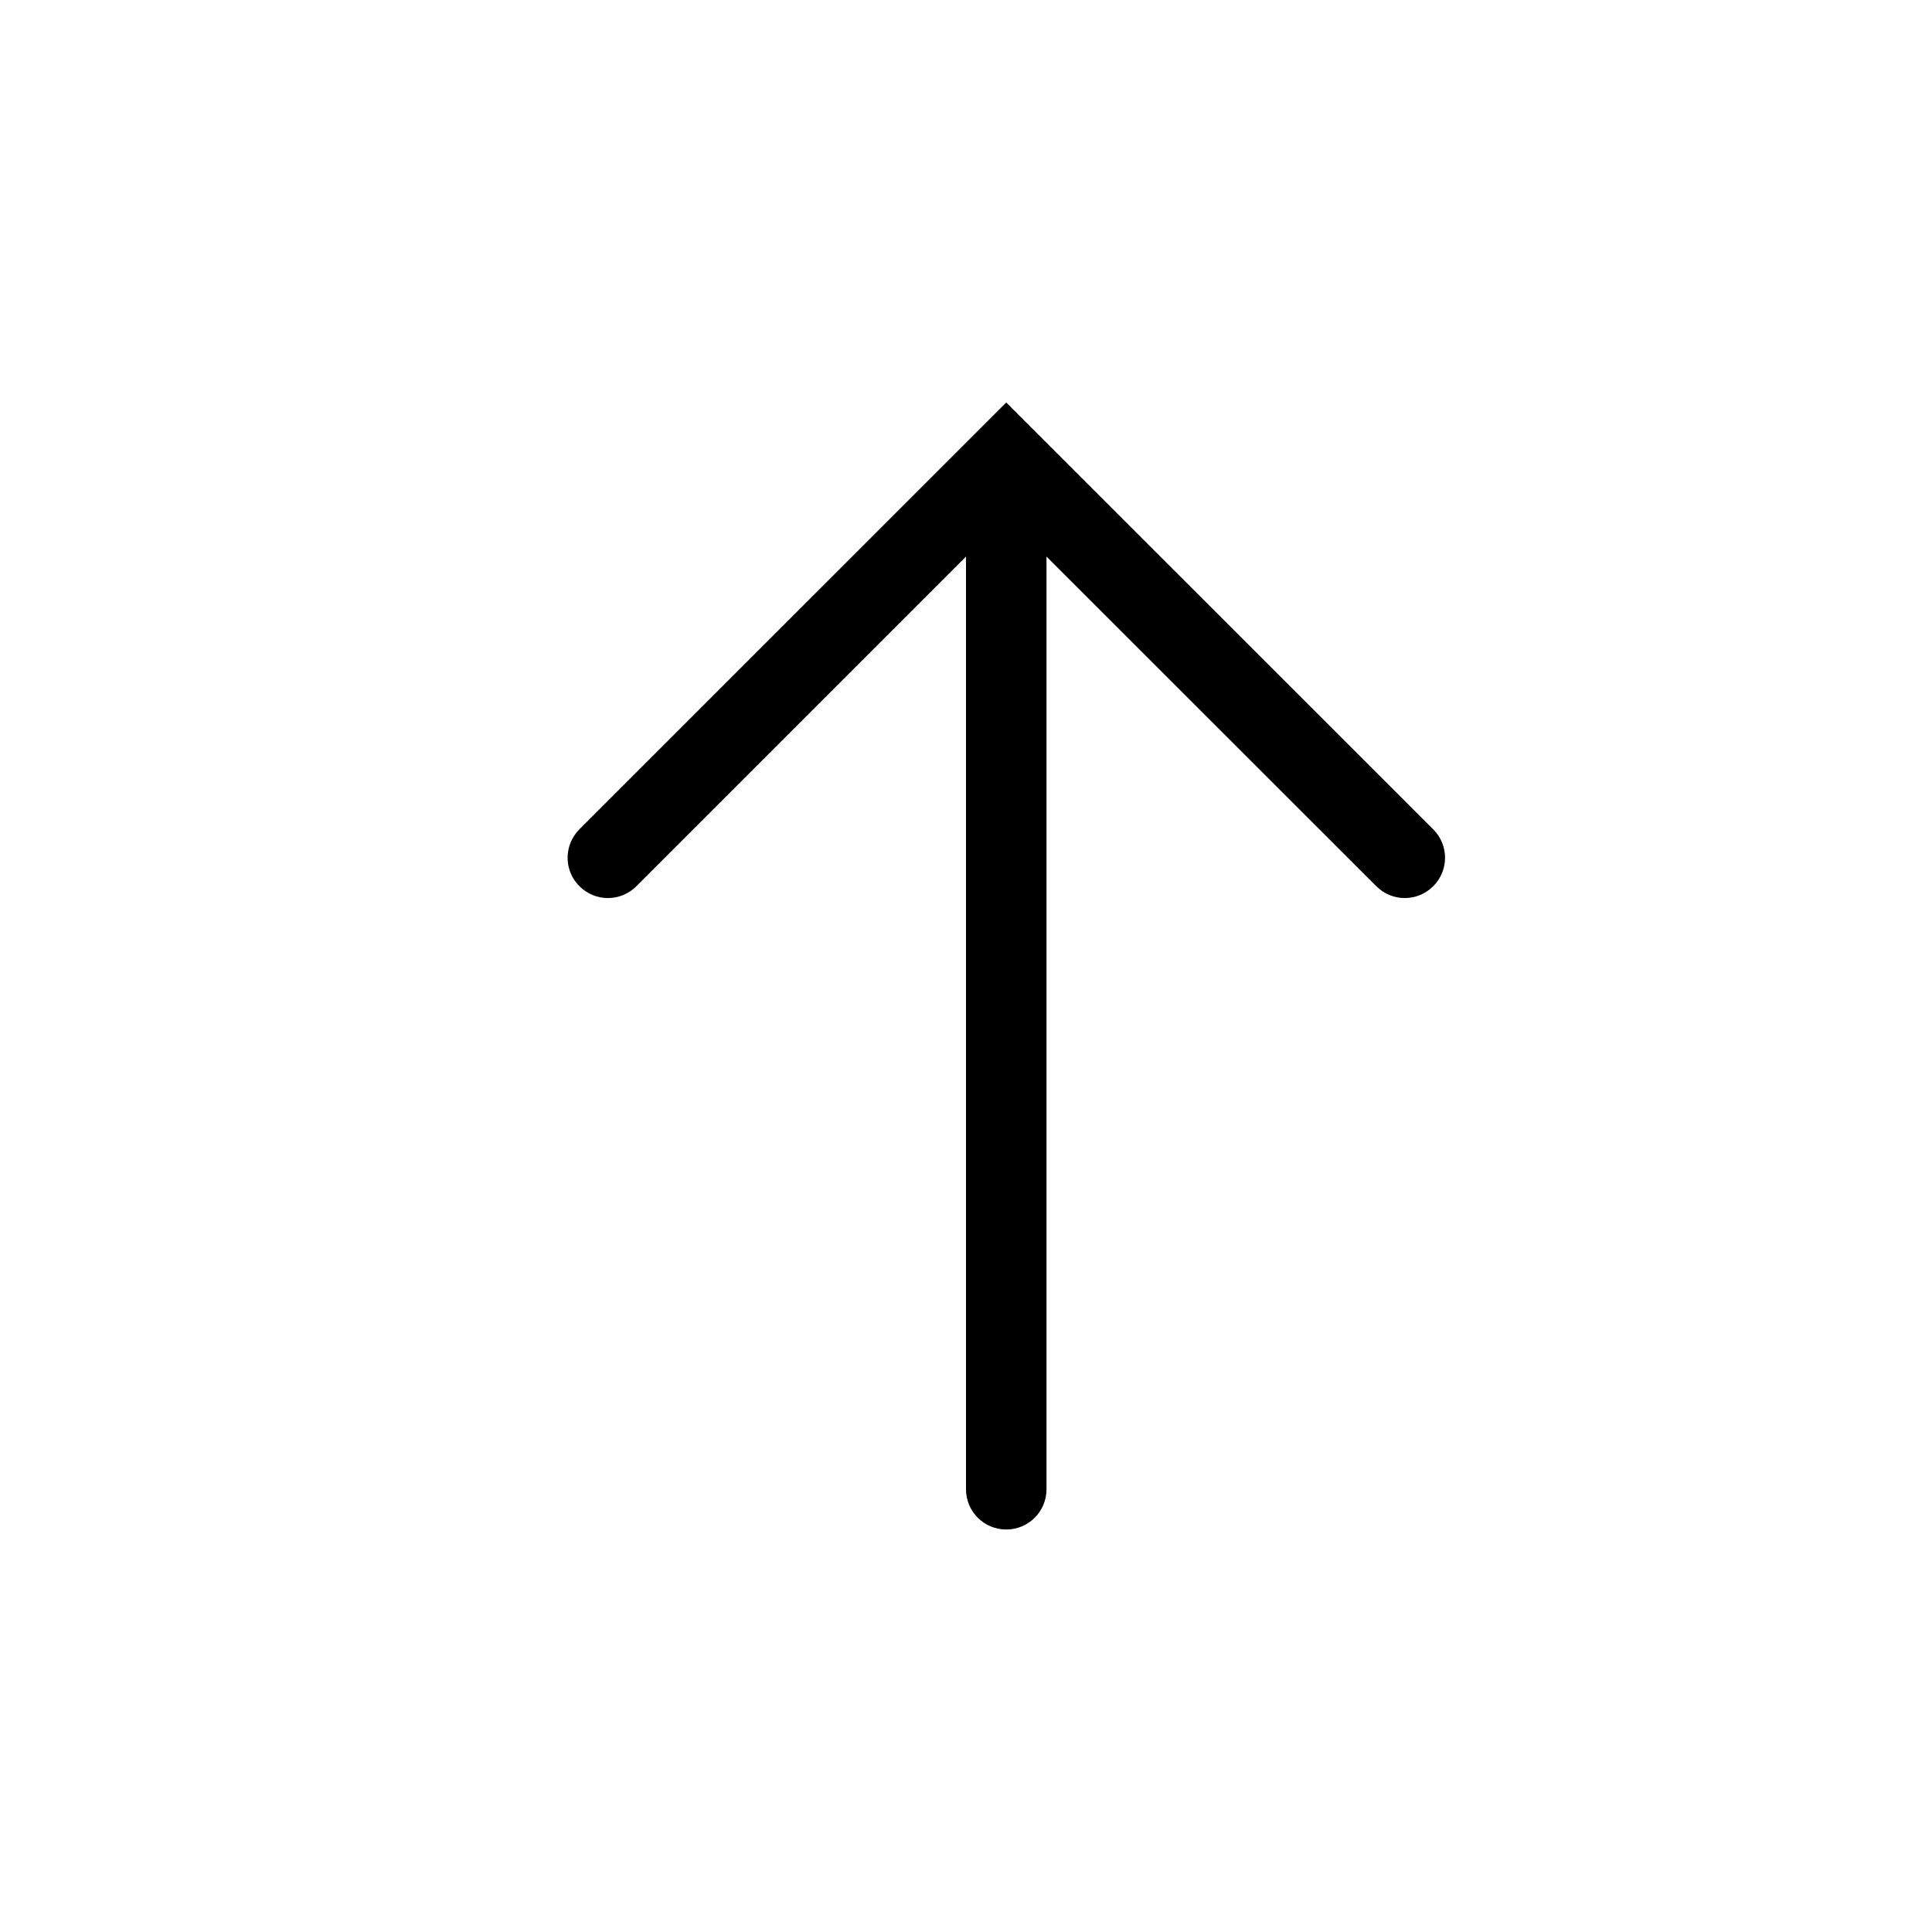
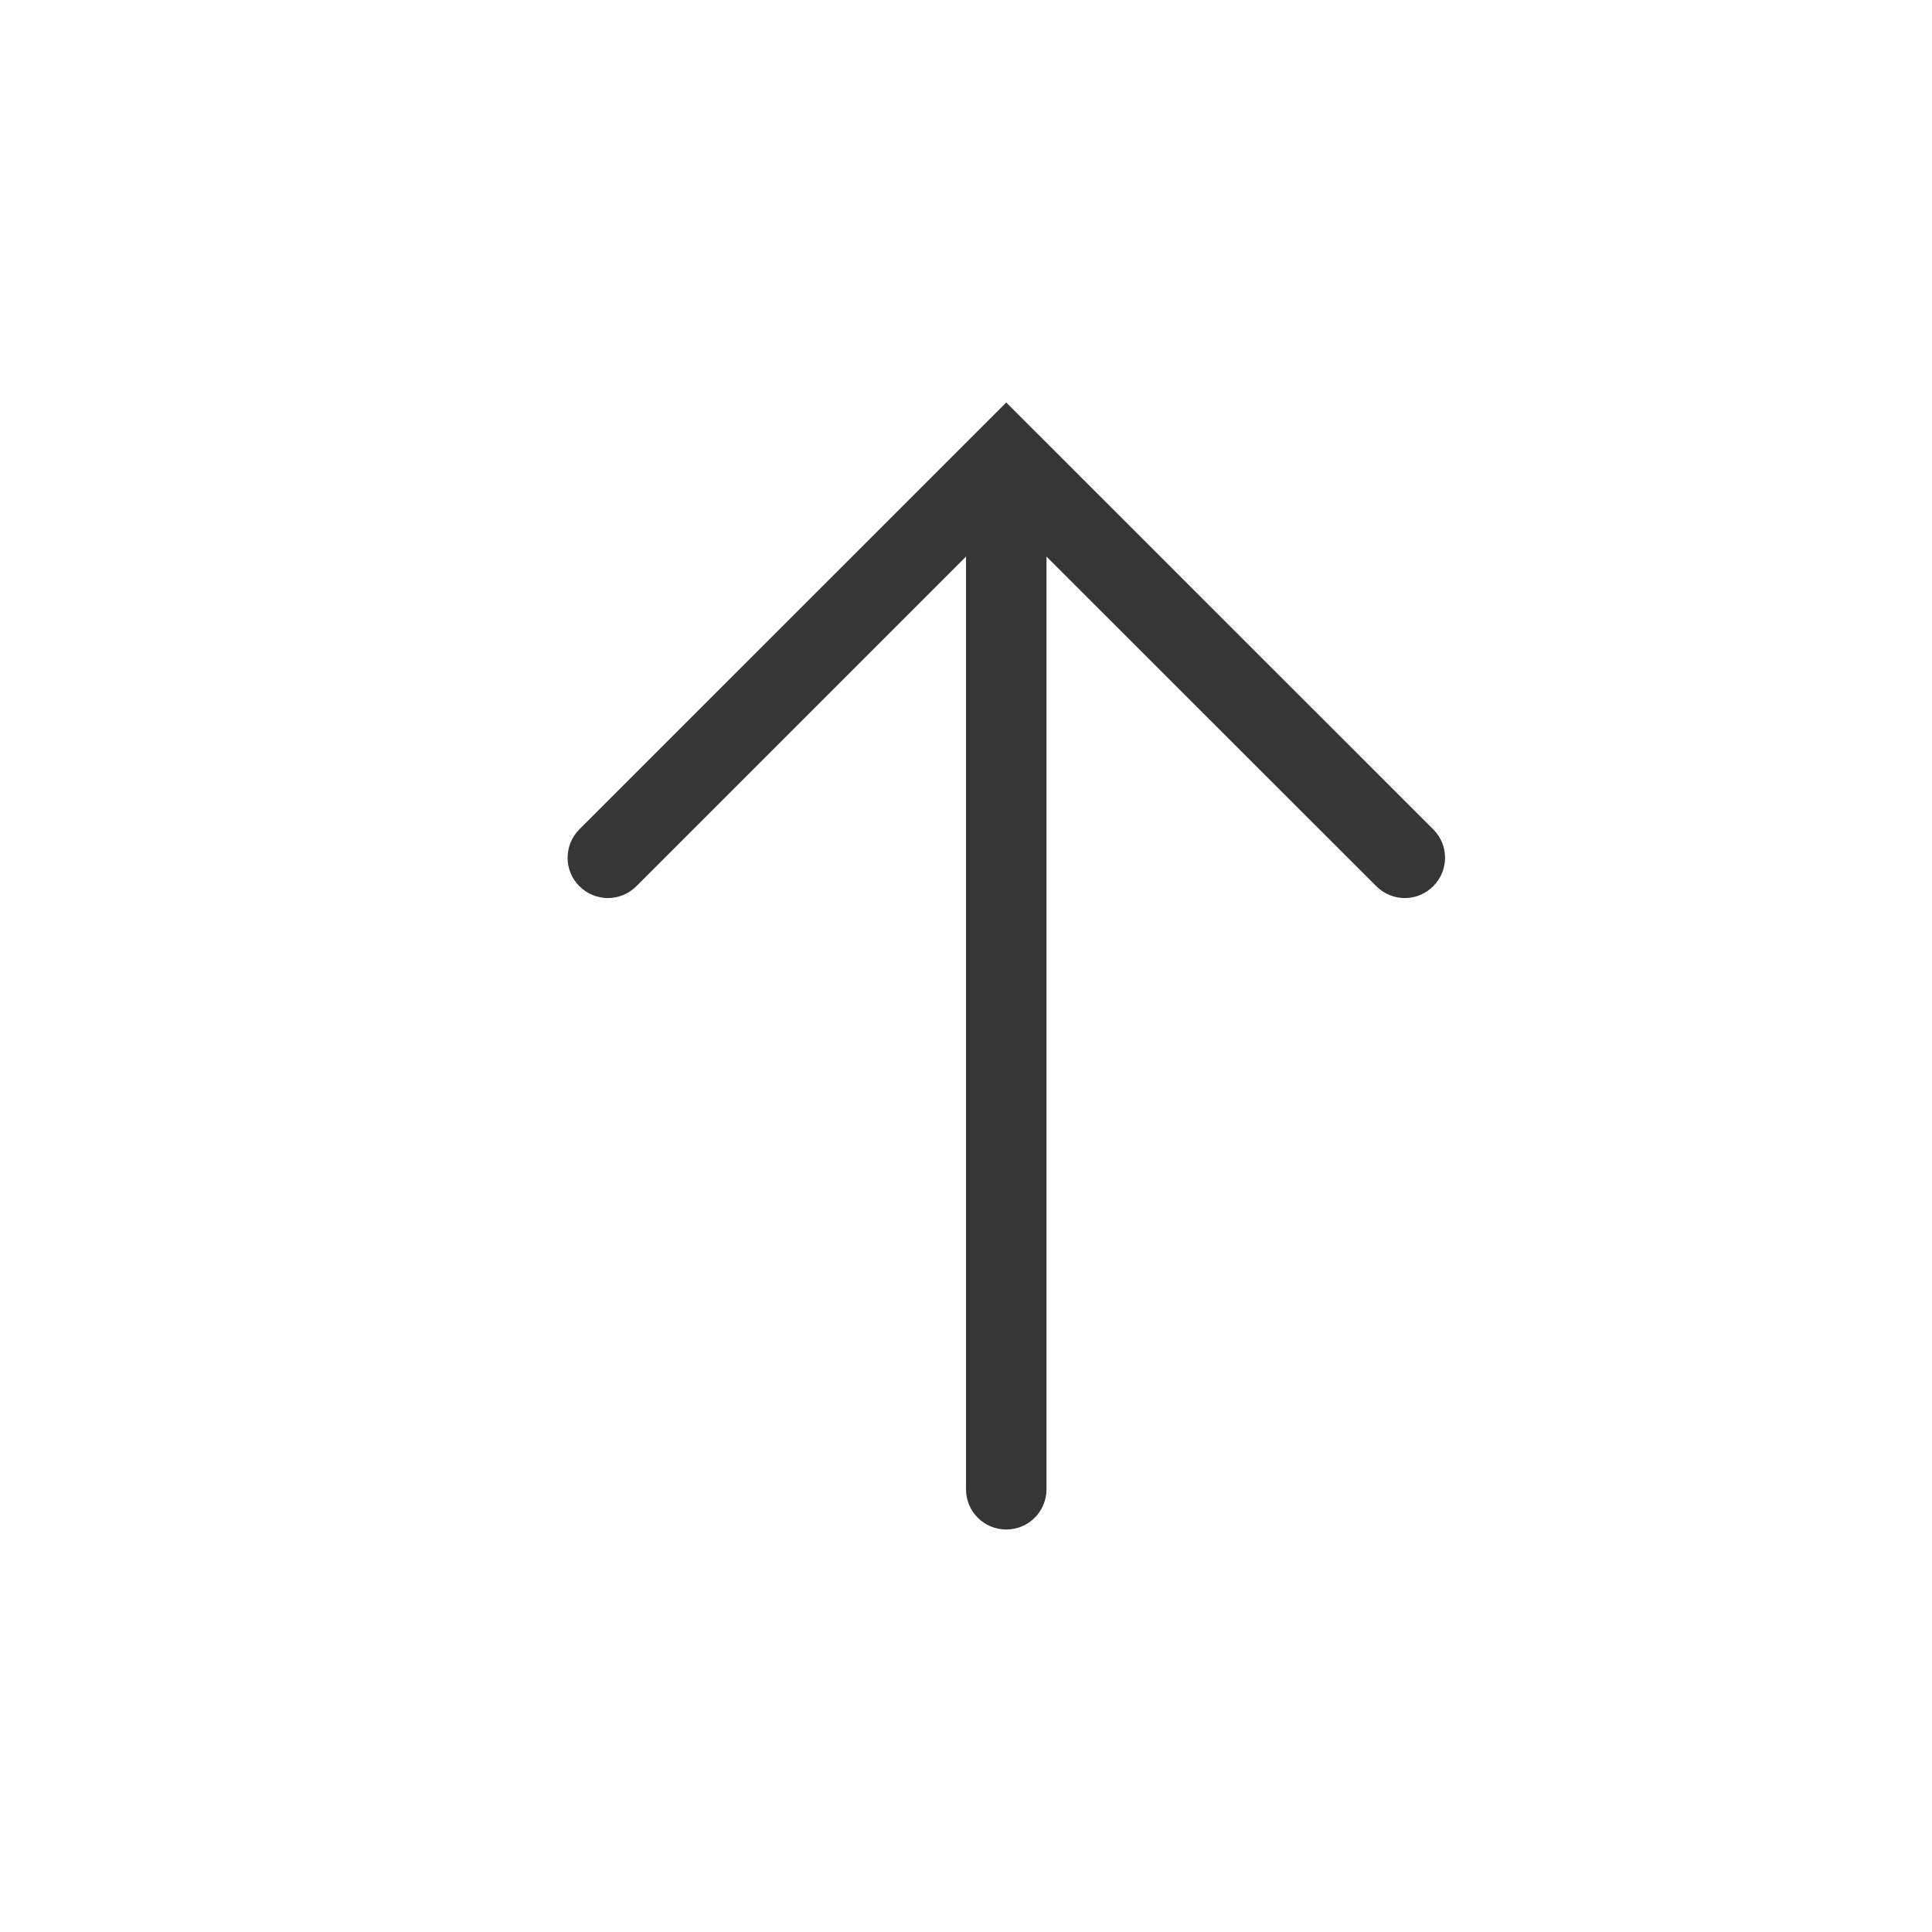
<svg xmlns="http://www.w3.org/2000/svg" width="24" height="24" viewBox="0 0 24 24" version="1.1" id="svg5">
-   <defs id="defs2" />
-   <path d="m 7.051,10.656 c -1e-6,-0.128 0.049,-0.256 0.146,-0.354 L 12.5,5 l 5.304,5.302 c 0.196,0.196 0.196,0.511 0,0.707 -0.196,0.196 -0.511,0.196 -0.707,0 L 13,6.914 V 18.5 c 0,0.277 -0.223,0.5 -0.5,0.5 -0.277,0 -0.5,-0.223 -0.5,-0.5 V 6.914 l -4.095,4.095 c -0.196,0.196 -0.511,0.196 -0.707,0 C 7.1,10.912 7.051,10.784 7.051,10.656 Z" style="stroke-width:2;stroke-linecap:round;stroke-linejoin:round" id="path510" />
+   <defs id="defs2">
+     <style id="current-color-scheme" type="text/css">
+       .ColorScheme-Text { color:#363636; }
+     </style>
+   </defs>
+   <path d="m 7.051,10.656 c -1e-6,-0.128 0.049,-0.256 0.146,-0.354 L 12.5,5 l 5.304,5.302 c 0.196,0.196 0.196,0.511 0,0.707 -0.196,0.196 -0.511,0.196 -0.707,0 L 13,6.914 V 18.5 c 0,0.277 -0.223,0.5 -0.5,0.5 -0.277,0 -0.5,-0.223 -0.5,-0.5 V 6.914 l -4.095,4.095 c -0.196,0.196 -0.511,0.196 -0.707,0 C 7.1,10.912 7.051,10.784 7.051,10.656 Z" style="fill:currentColor;stroke-width:2;stroke-linecap:round;stroke-linejoin:round" class="ColorScheme-Text" id="path510" />
</svg>
